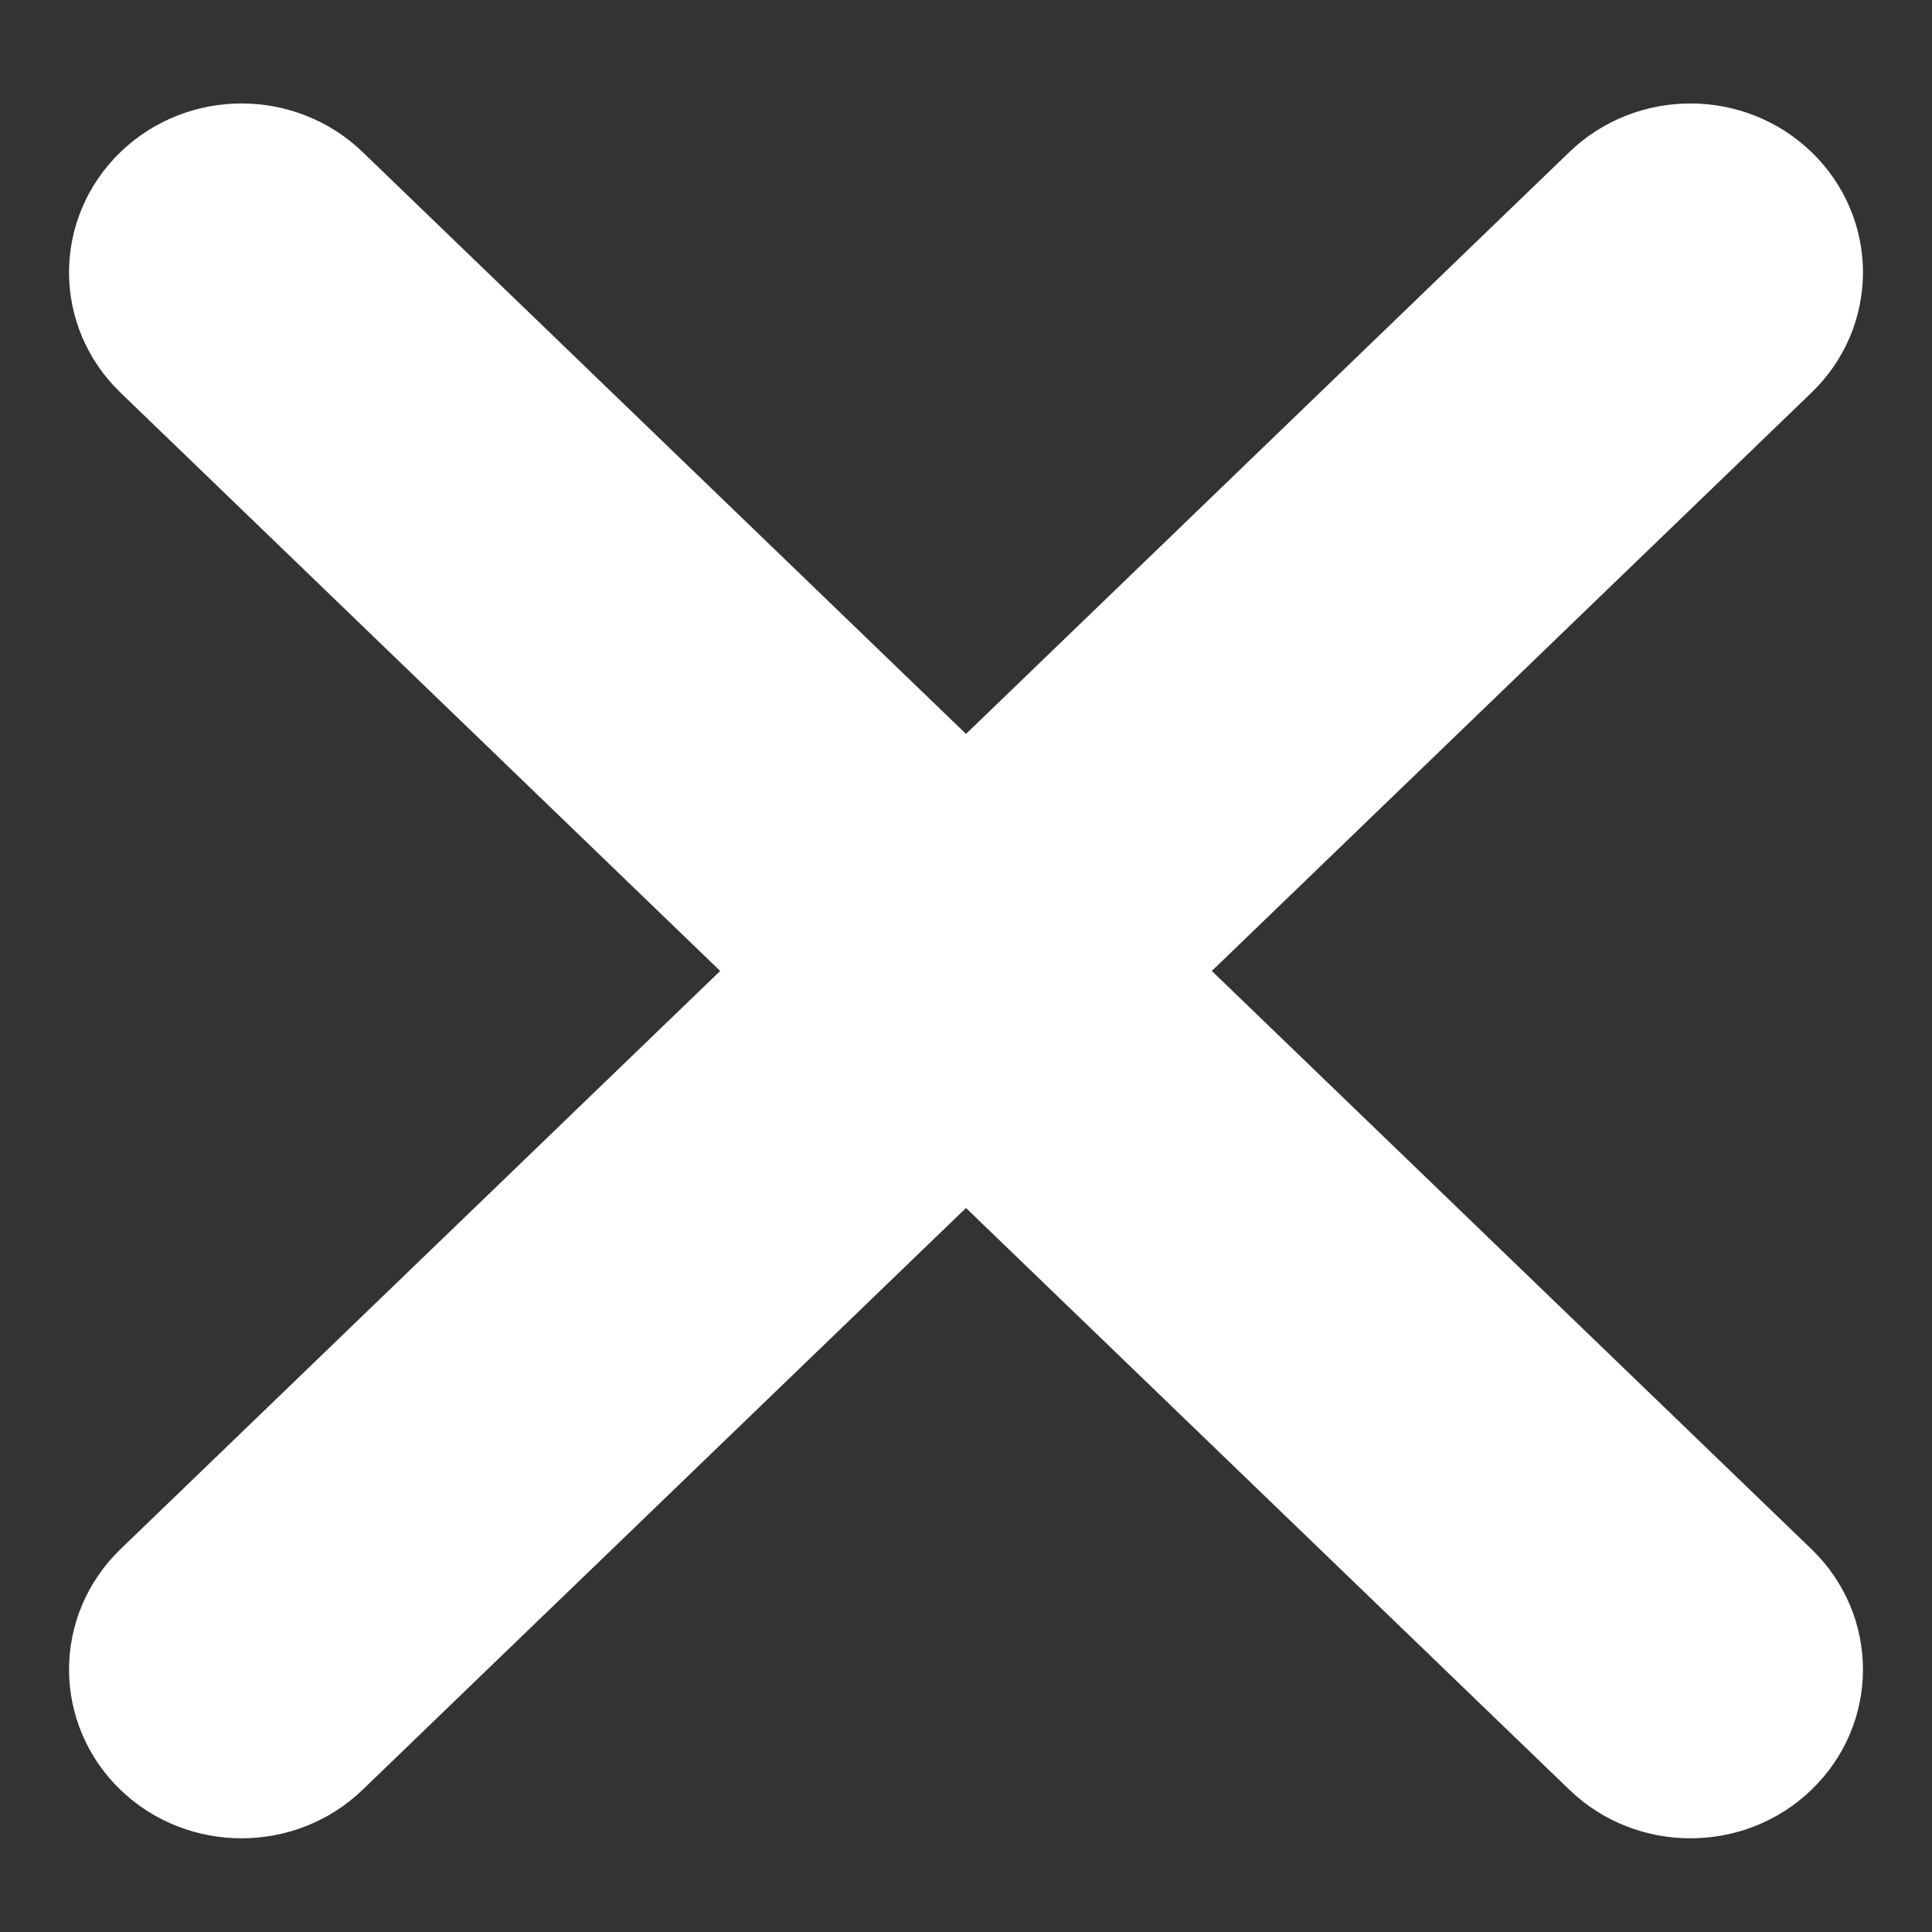
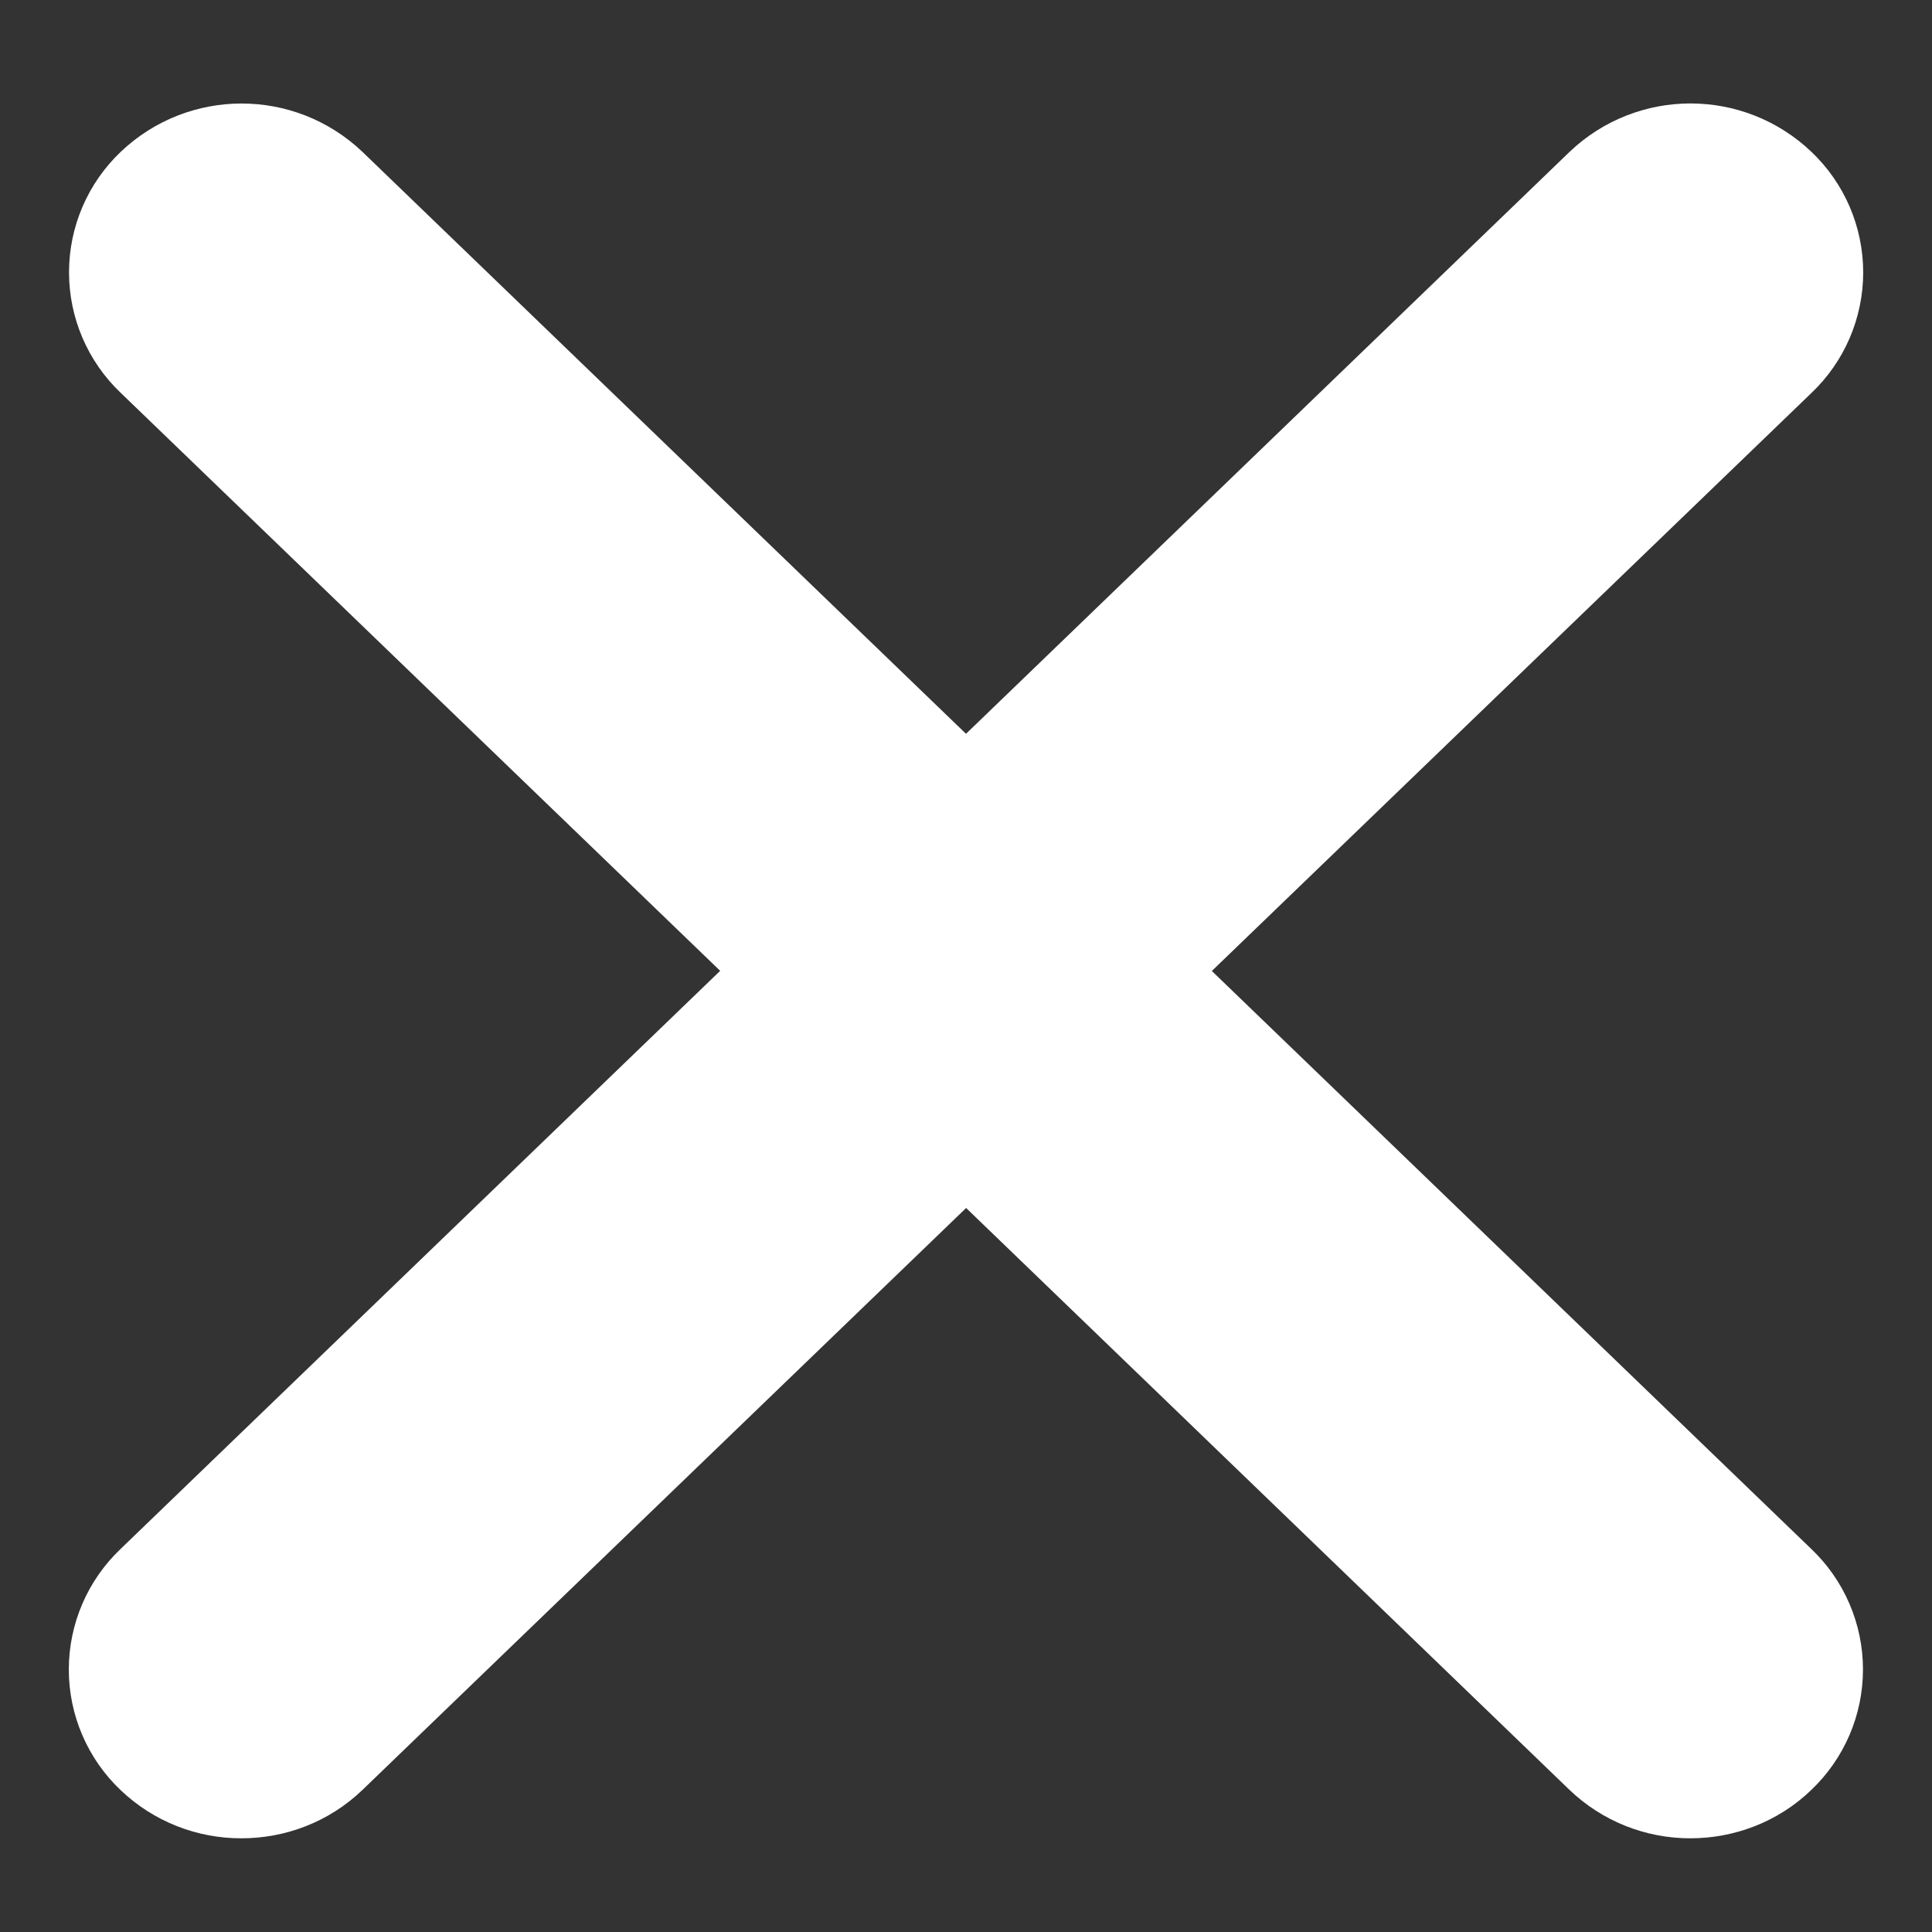
- <svg xmlns="http://www.w3.org/2000/svg" width="14px" height="14px" viewBox="0 0 14 14" version="1.1">
-   <defs />
-   <g id="Events" stroke="none" stroke-width="1" fill="none" fill-rule="evenodd">
-     <g id="Assets" transform="translate(-790, -401)">
-       <rect id="Rectangle" fill="#333333" x="720" y="-6" width="748" height="1210" />
-       <g id="151882" transform="translate(791, 402.25)" fill="#FFFFFF" fill-rule="nonzero" stroke="#FFFFFF">
-         <path d="M7.061,5.786 L11.78,1.235 C12.073,0.953 12.073,0.495 11.78,0.212 C11.487,-0.071 11.012,-0.071 10.719,0.212 L6,4.763 L1.281,0.212 C0.988,-0.071 0.513,-0.071 0.22,0.212 C-0.073,0.495 -0.073,0.953 0.22,1.235 L4.939,5.786 L0.22,10.336 C-0.073,10.619 -0.073,11.077 0.22,11.36 C0.366,11.501 0.559,11.571 0.75,11.571 C0.942,11.571 1.134,11.501 1.281,11.359 L6,6.809 L10.719,11.359 C10.866,11.501 11.058,11.571 11.25,11.571 C11.441,11.571 11.634,11.501 11.78,11.359 C12.073,11.077 12.073,10.619 11.78,10.336 L7.061,5.786 Z" id="Shape" />
-       </g>
-     </g>
+ <svg xmlns="http://www.w3.org/2000/svg" width="14" height="14" viewBox="0 0 14 14">
+   <g fill="none" fill-rule="evenodd">
+     <path fill="#333" d="M-70-407h748V803H-70z" />
+     <path d="M8.061 7.036l4.72-4.55a.705.705 0 000-1.024.77.77 0 00-1.062 0L7 6.012l-4.719-4.55a.77.77 0 00-1.061 0 .705.705 0 000 1.023l4.719 4.55-4.72 4.551a.705.705 0 000 1.024.763.763 0 00.531.211c.192 0 .384-.07.531-.212l4.72-4.55 4.718 4.55a.763.763 0 00.53.212c.192 0 .385-.07.531-.212a.705.705 0 000-1.023l-4.719-4.55z" fill="#FFF" fill-rule="nonzero" stroke="#FFF" />
  </g>
</svg>
